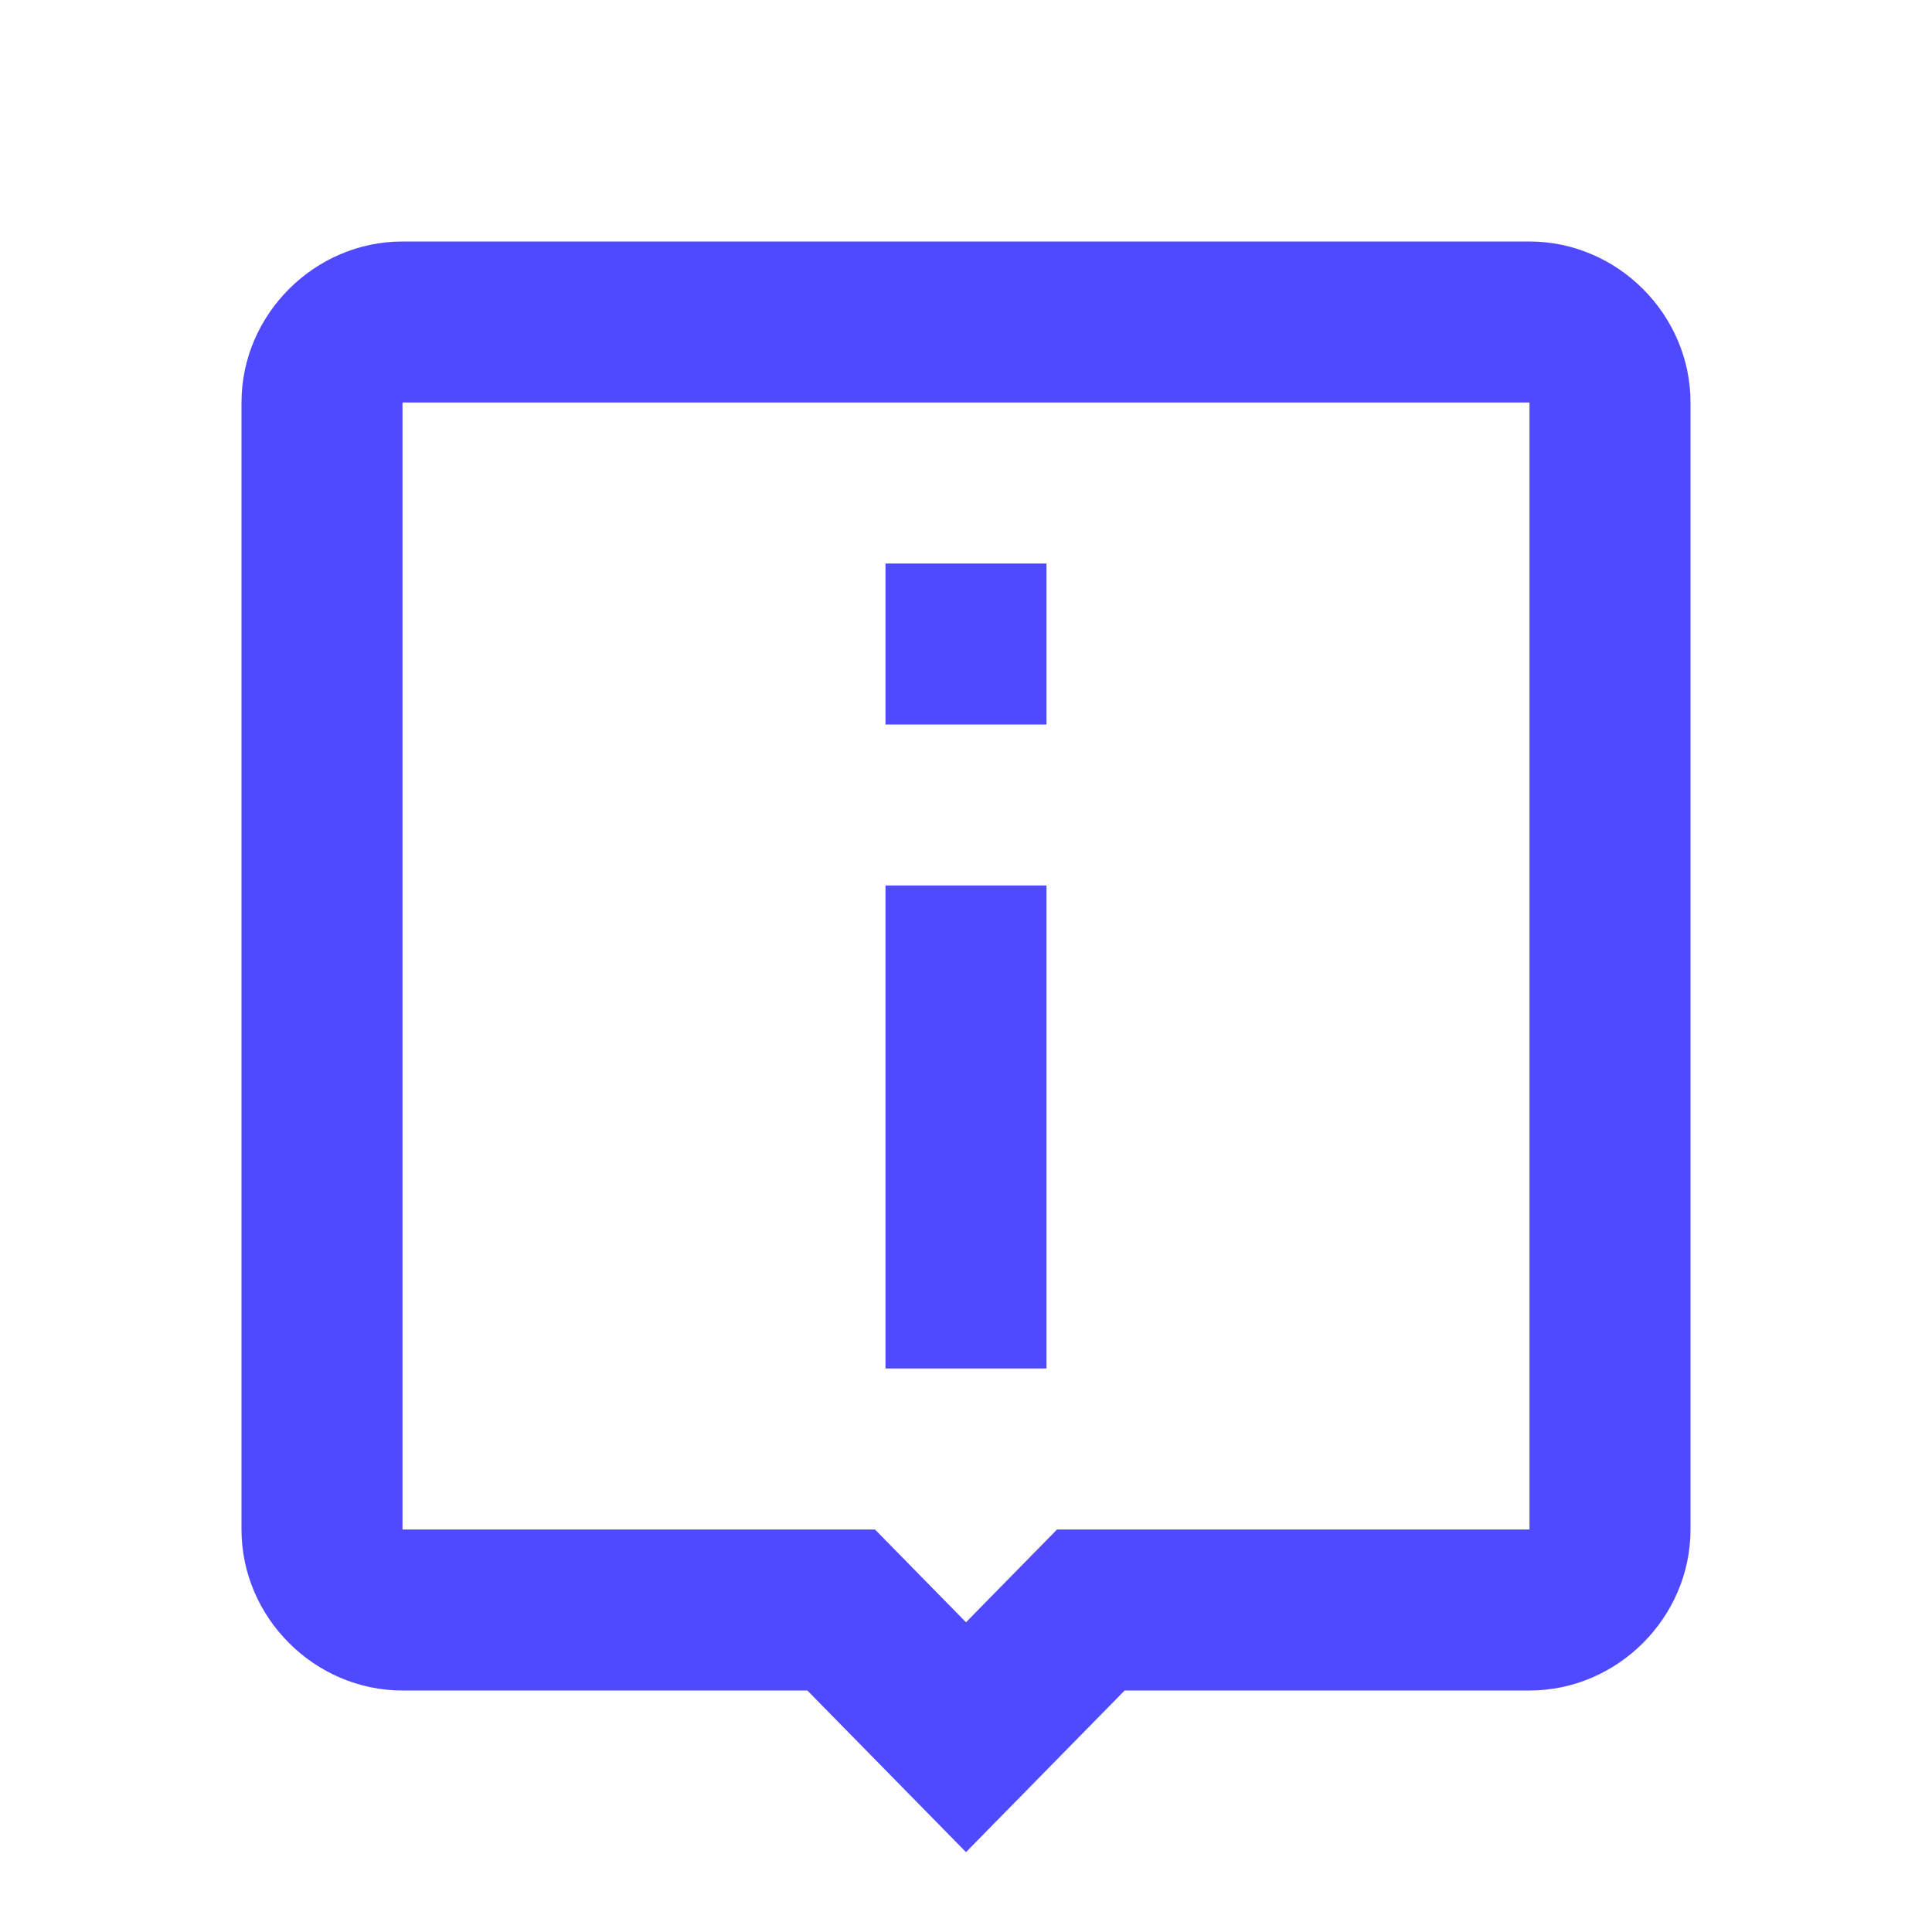
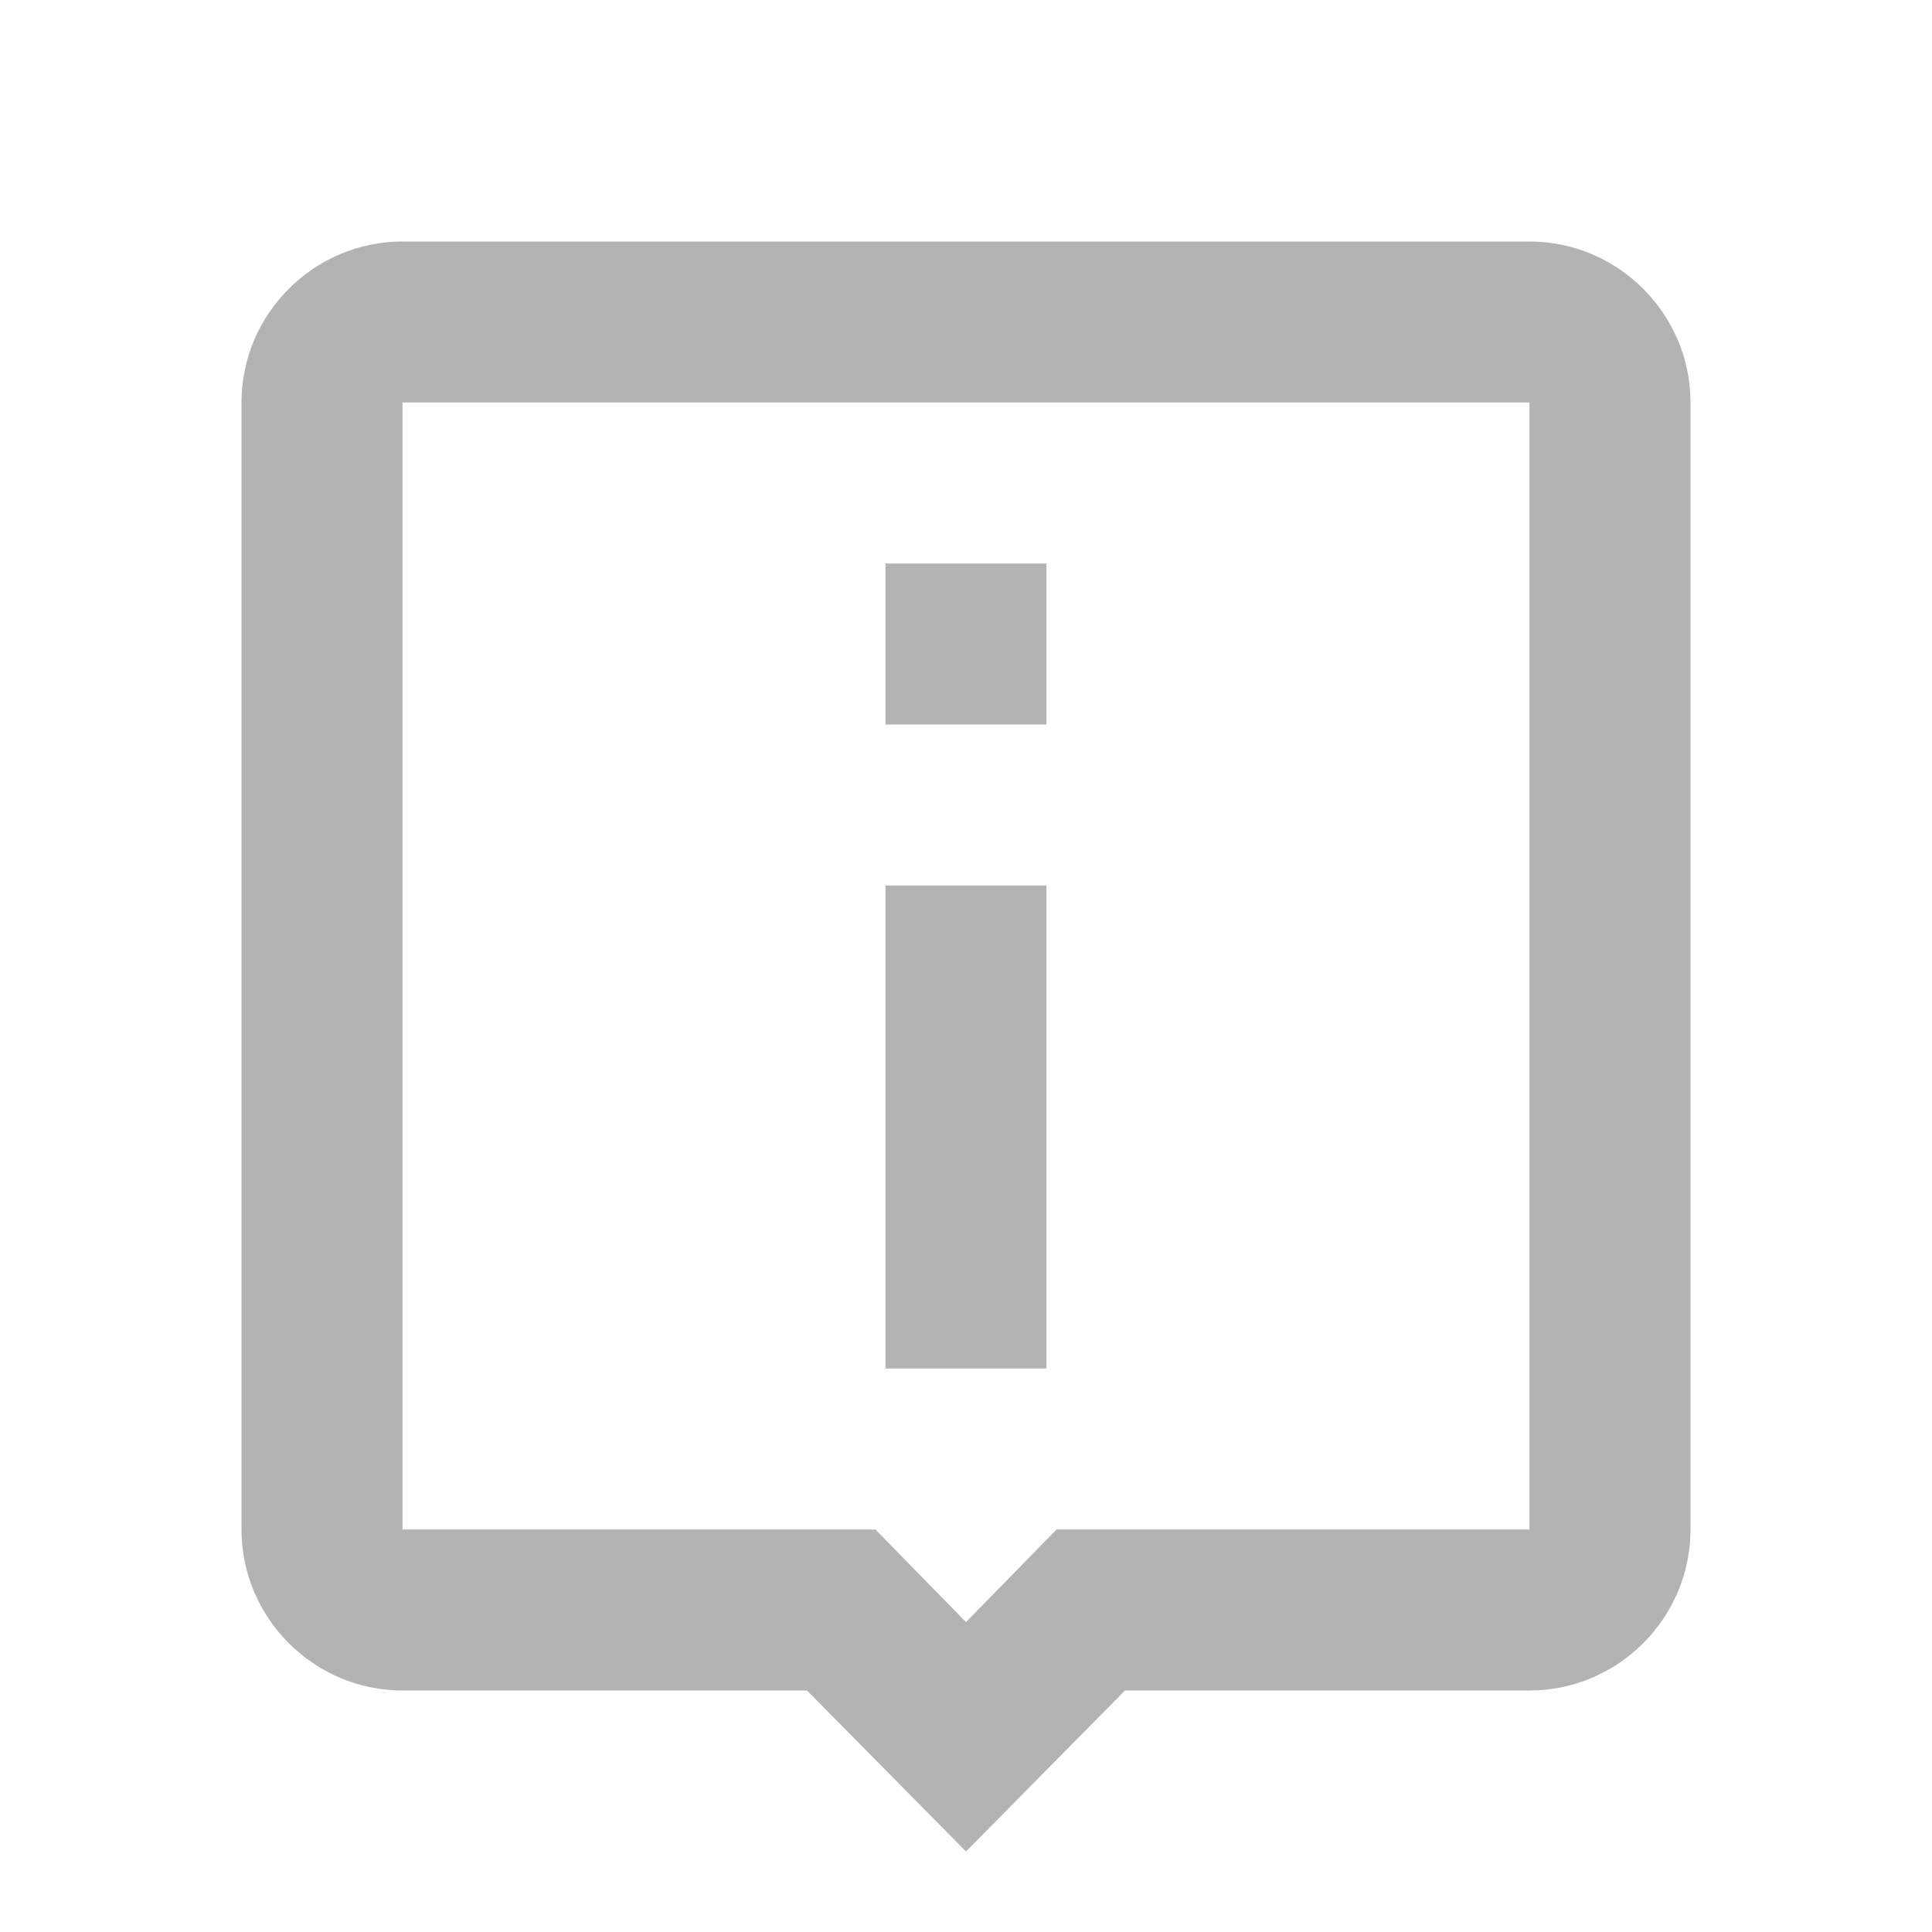
- <svg xmlns="http://www.w3.org/2000/svg" width="96" height="96" viewBox="0 0 96 96" fill="none">
-   <path d="M20 12C15.628 12 12 15.628 12 20V76C12 80.372 15.628 84 20 84H40.117L48 92.031L55.883 84H76C80.372 84 84 80.372 84 76V20C84 15.628 80.372 12 76 12H20ZM20 20H76V76H52.523L48 80.609L43.477 76H20V20ZM44 28V36H52V28H44ZM44 44V68H52V44H44Z" fill="#4F4AFF" />
+ <svg xmlns="http://www.w3.org/2000/svg" version="1.1" id="Layer_1" x="0px" y="0px" viewBox="0 0 96 96" style="enable-background:new 0 0 96 96;" xml:space="preserve">
+   <style type="text/css">
+ 	.st0{fill:#B3B3B3;}
+ </style>
+   <path class="st0" d="M20,12c-4.4,0-8,3.6-8,8v56c0,4.4,3.6,8,8,8h20.1l7.9,8l7.9-8H76c4.4,0,8-3.6,8-8V20c0-4.4-3.6-8-8-8H20z   M20,20h56v56H52.5L48,80.6L43.5,76H20V20z M44,28v8h8v-8H44z M44,44v24h8V44H44z" />
</svg>
